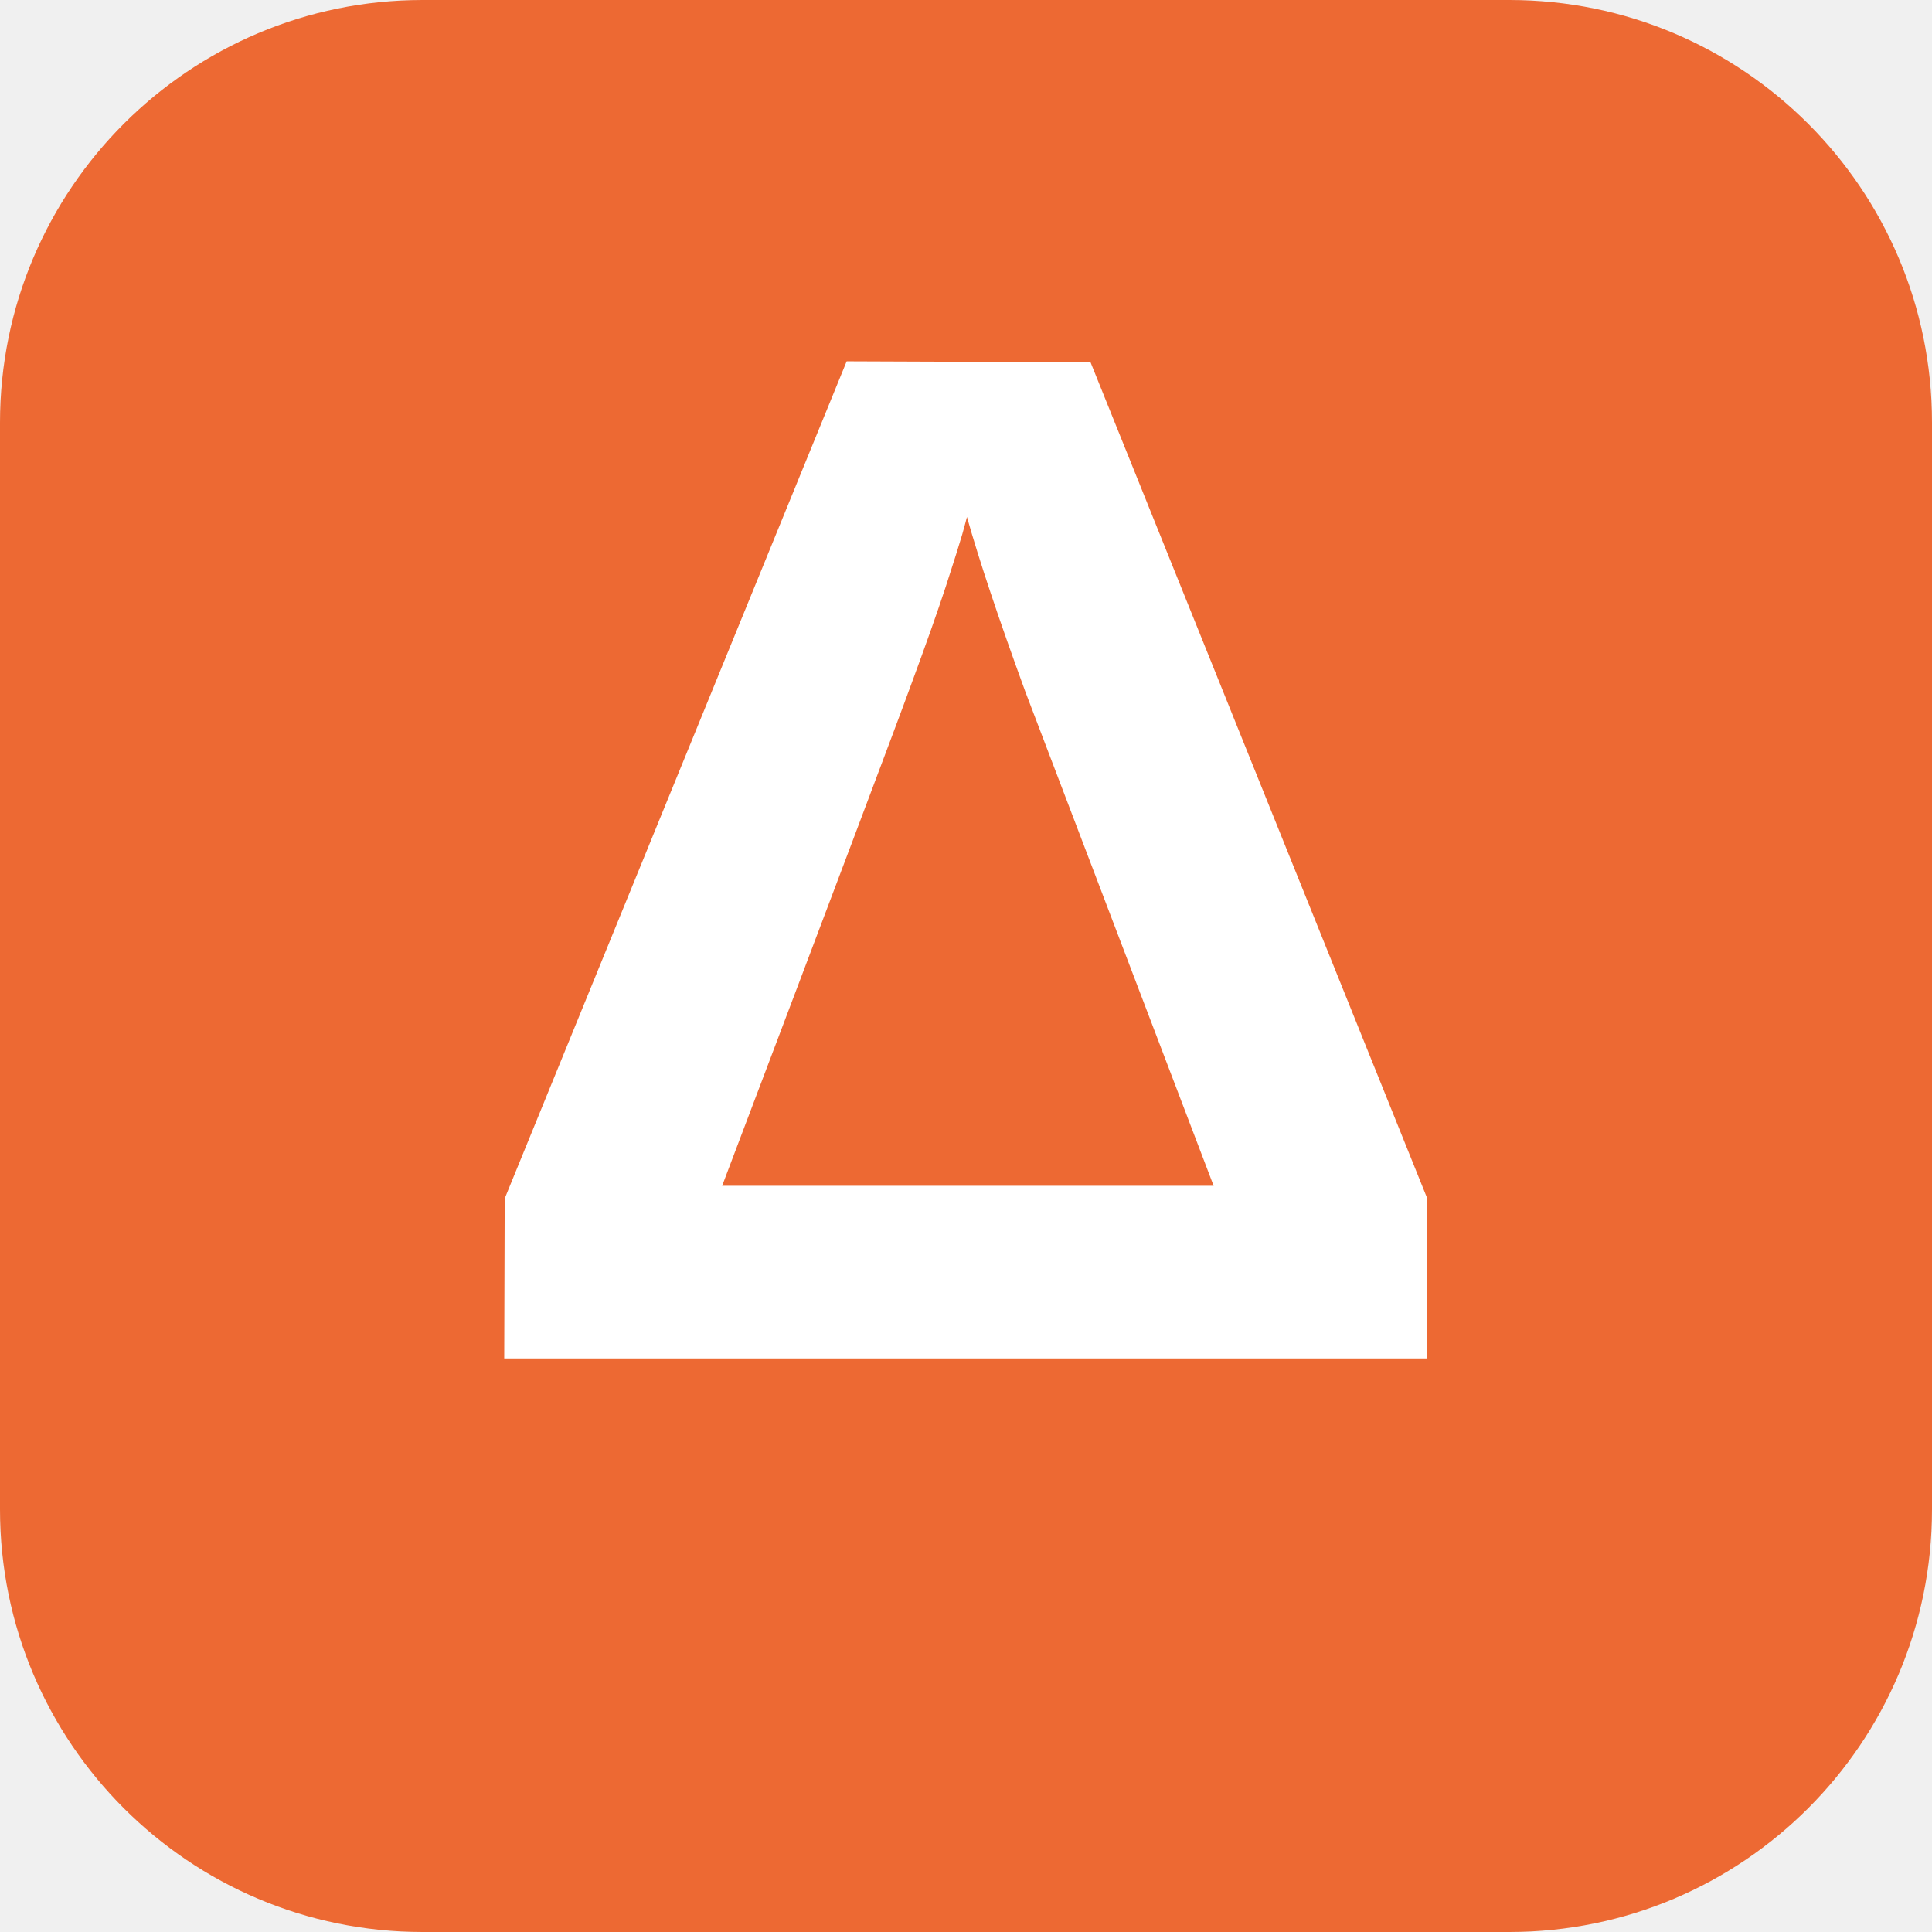
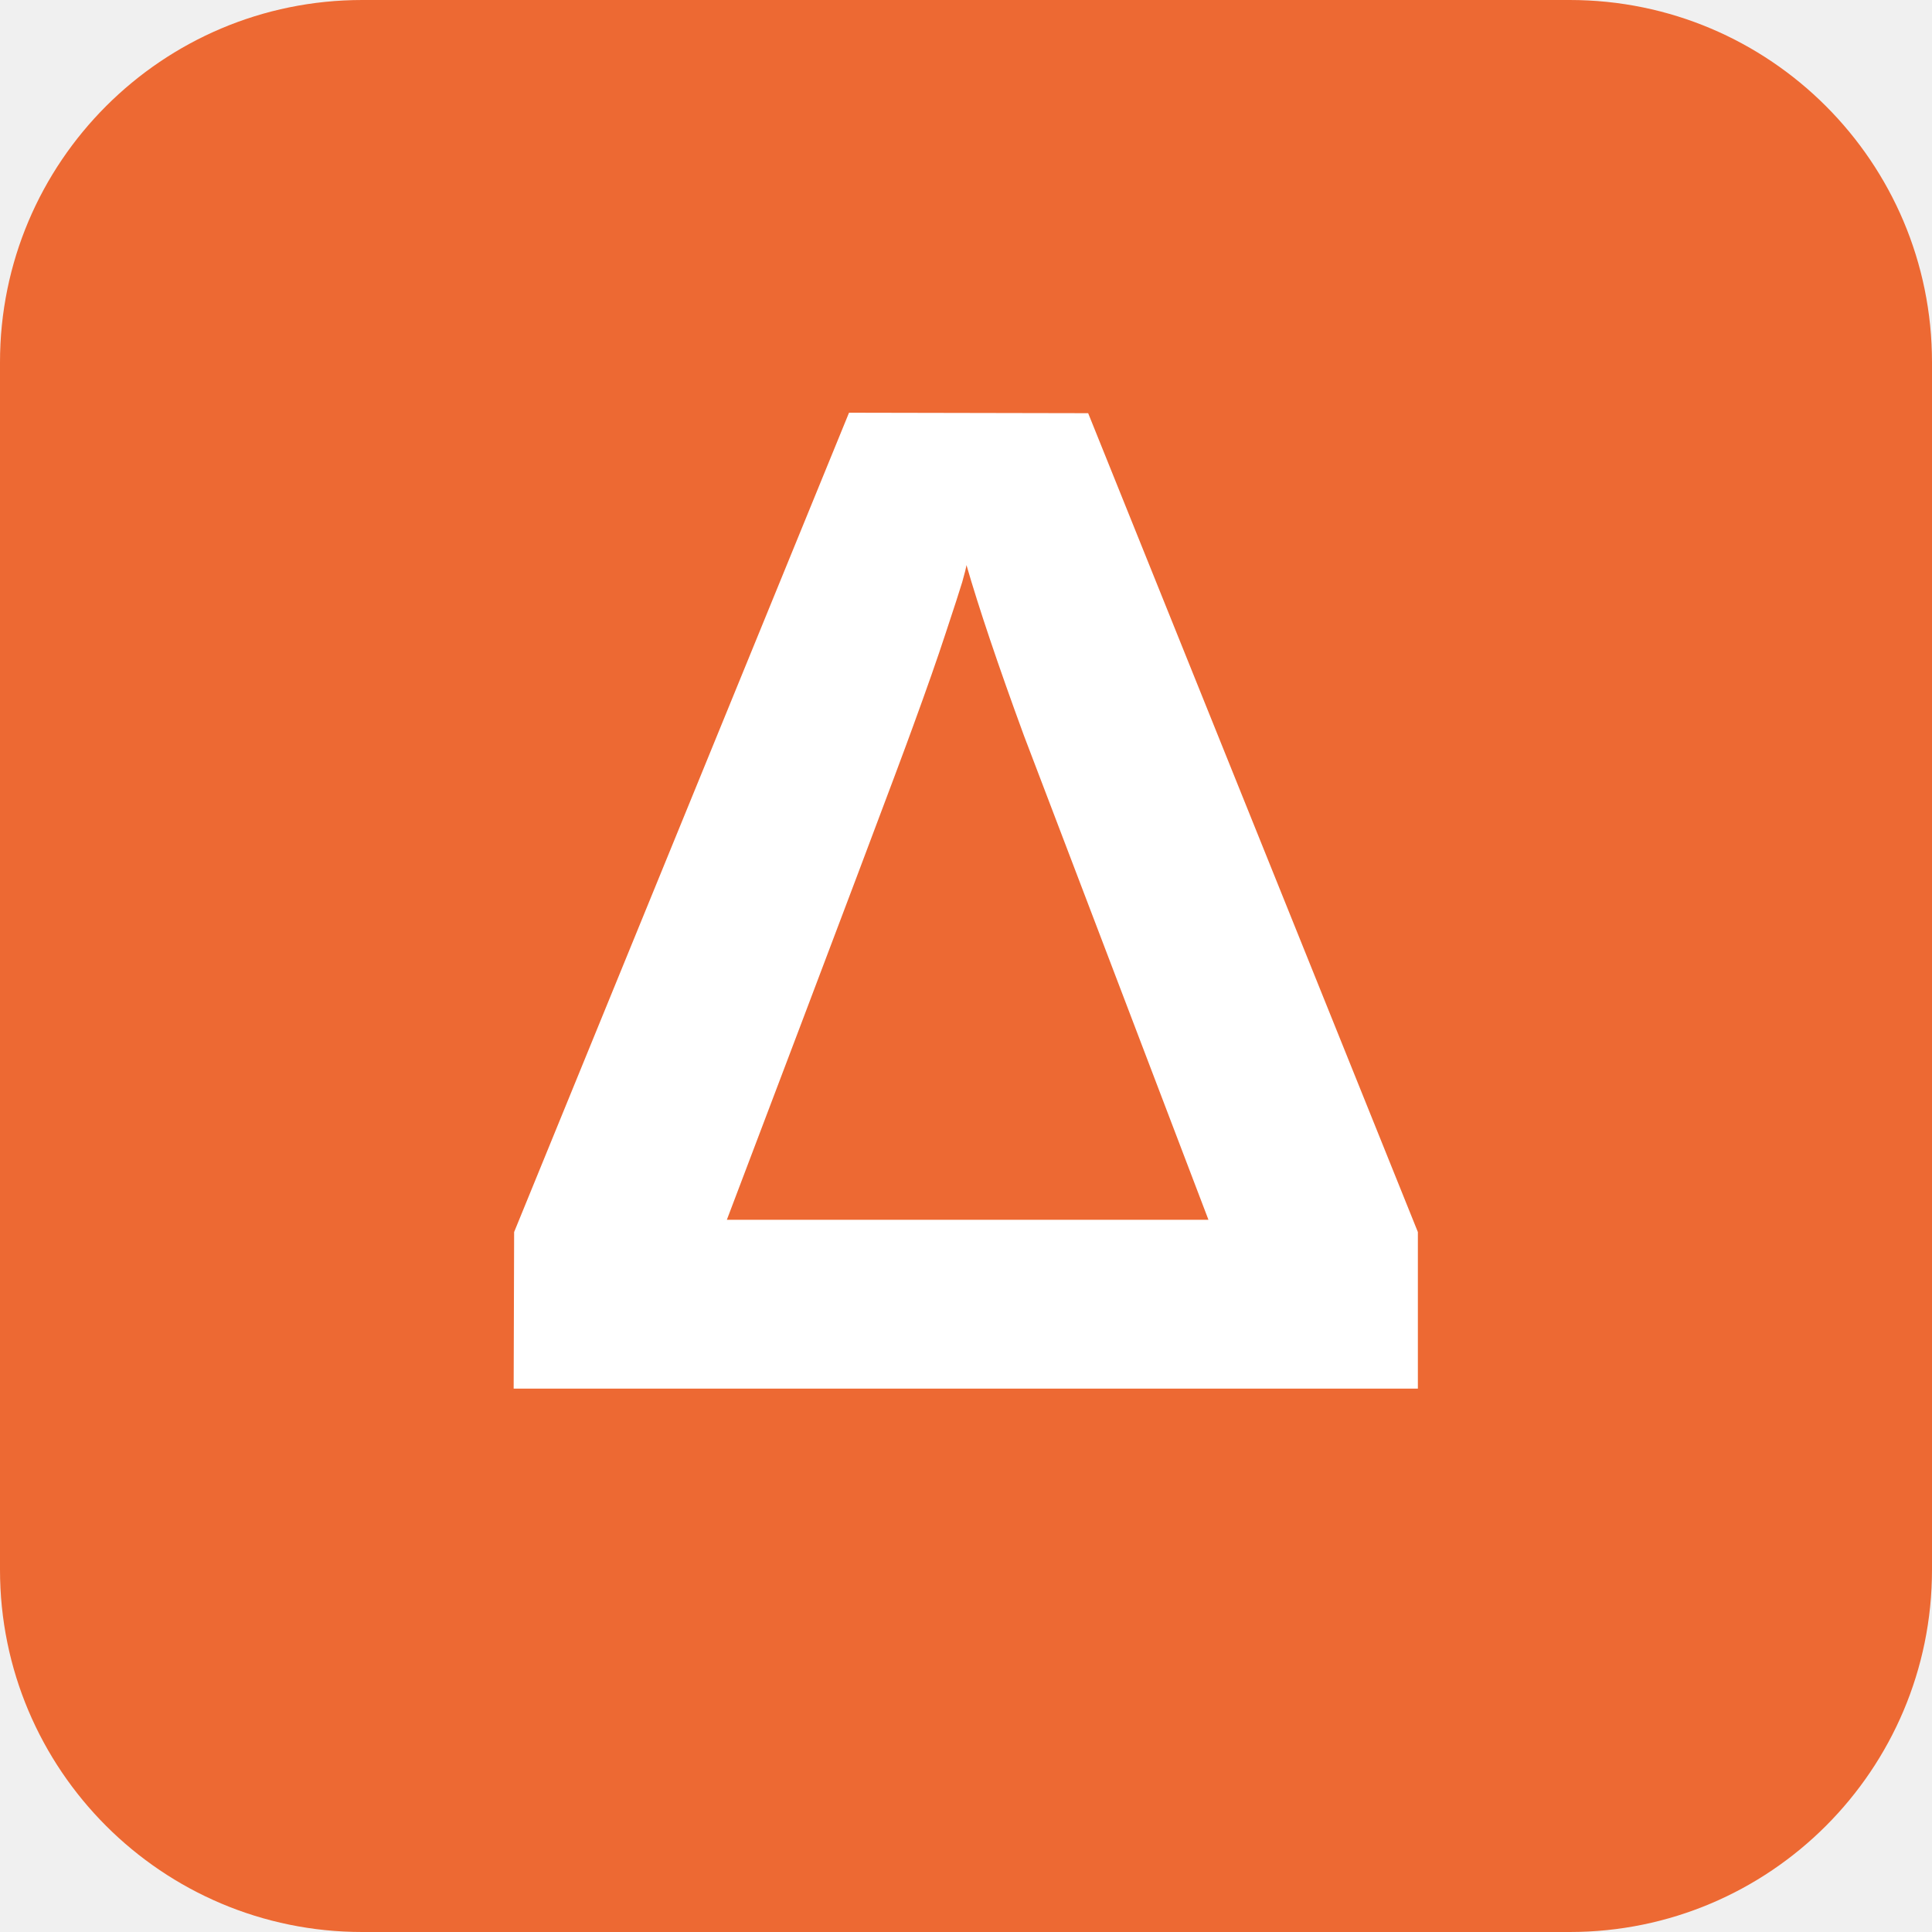
<svg xmlns="http://www.w3.org/2000/svg" viewBox="0 0 64 64">
-   <rect width="64" height="64" rx="14" fill="#ed6933" />
-   <text x="32" y="45" text-anchor="middle" font-family="Arial,sans-serif" font-weight="900" font-size="48" fill="#fff">Δ</text>
+   <rect width="64" height="64" rx="12" fill="#ed6933" />
+   <text x="32" y="46" font-family="Arial,sans-serif" font-size="47" font-weight="900" text-anchor="middle" fill="#fff">Δ</text>
</svg>
